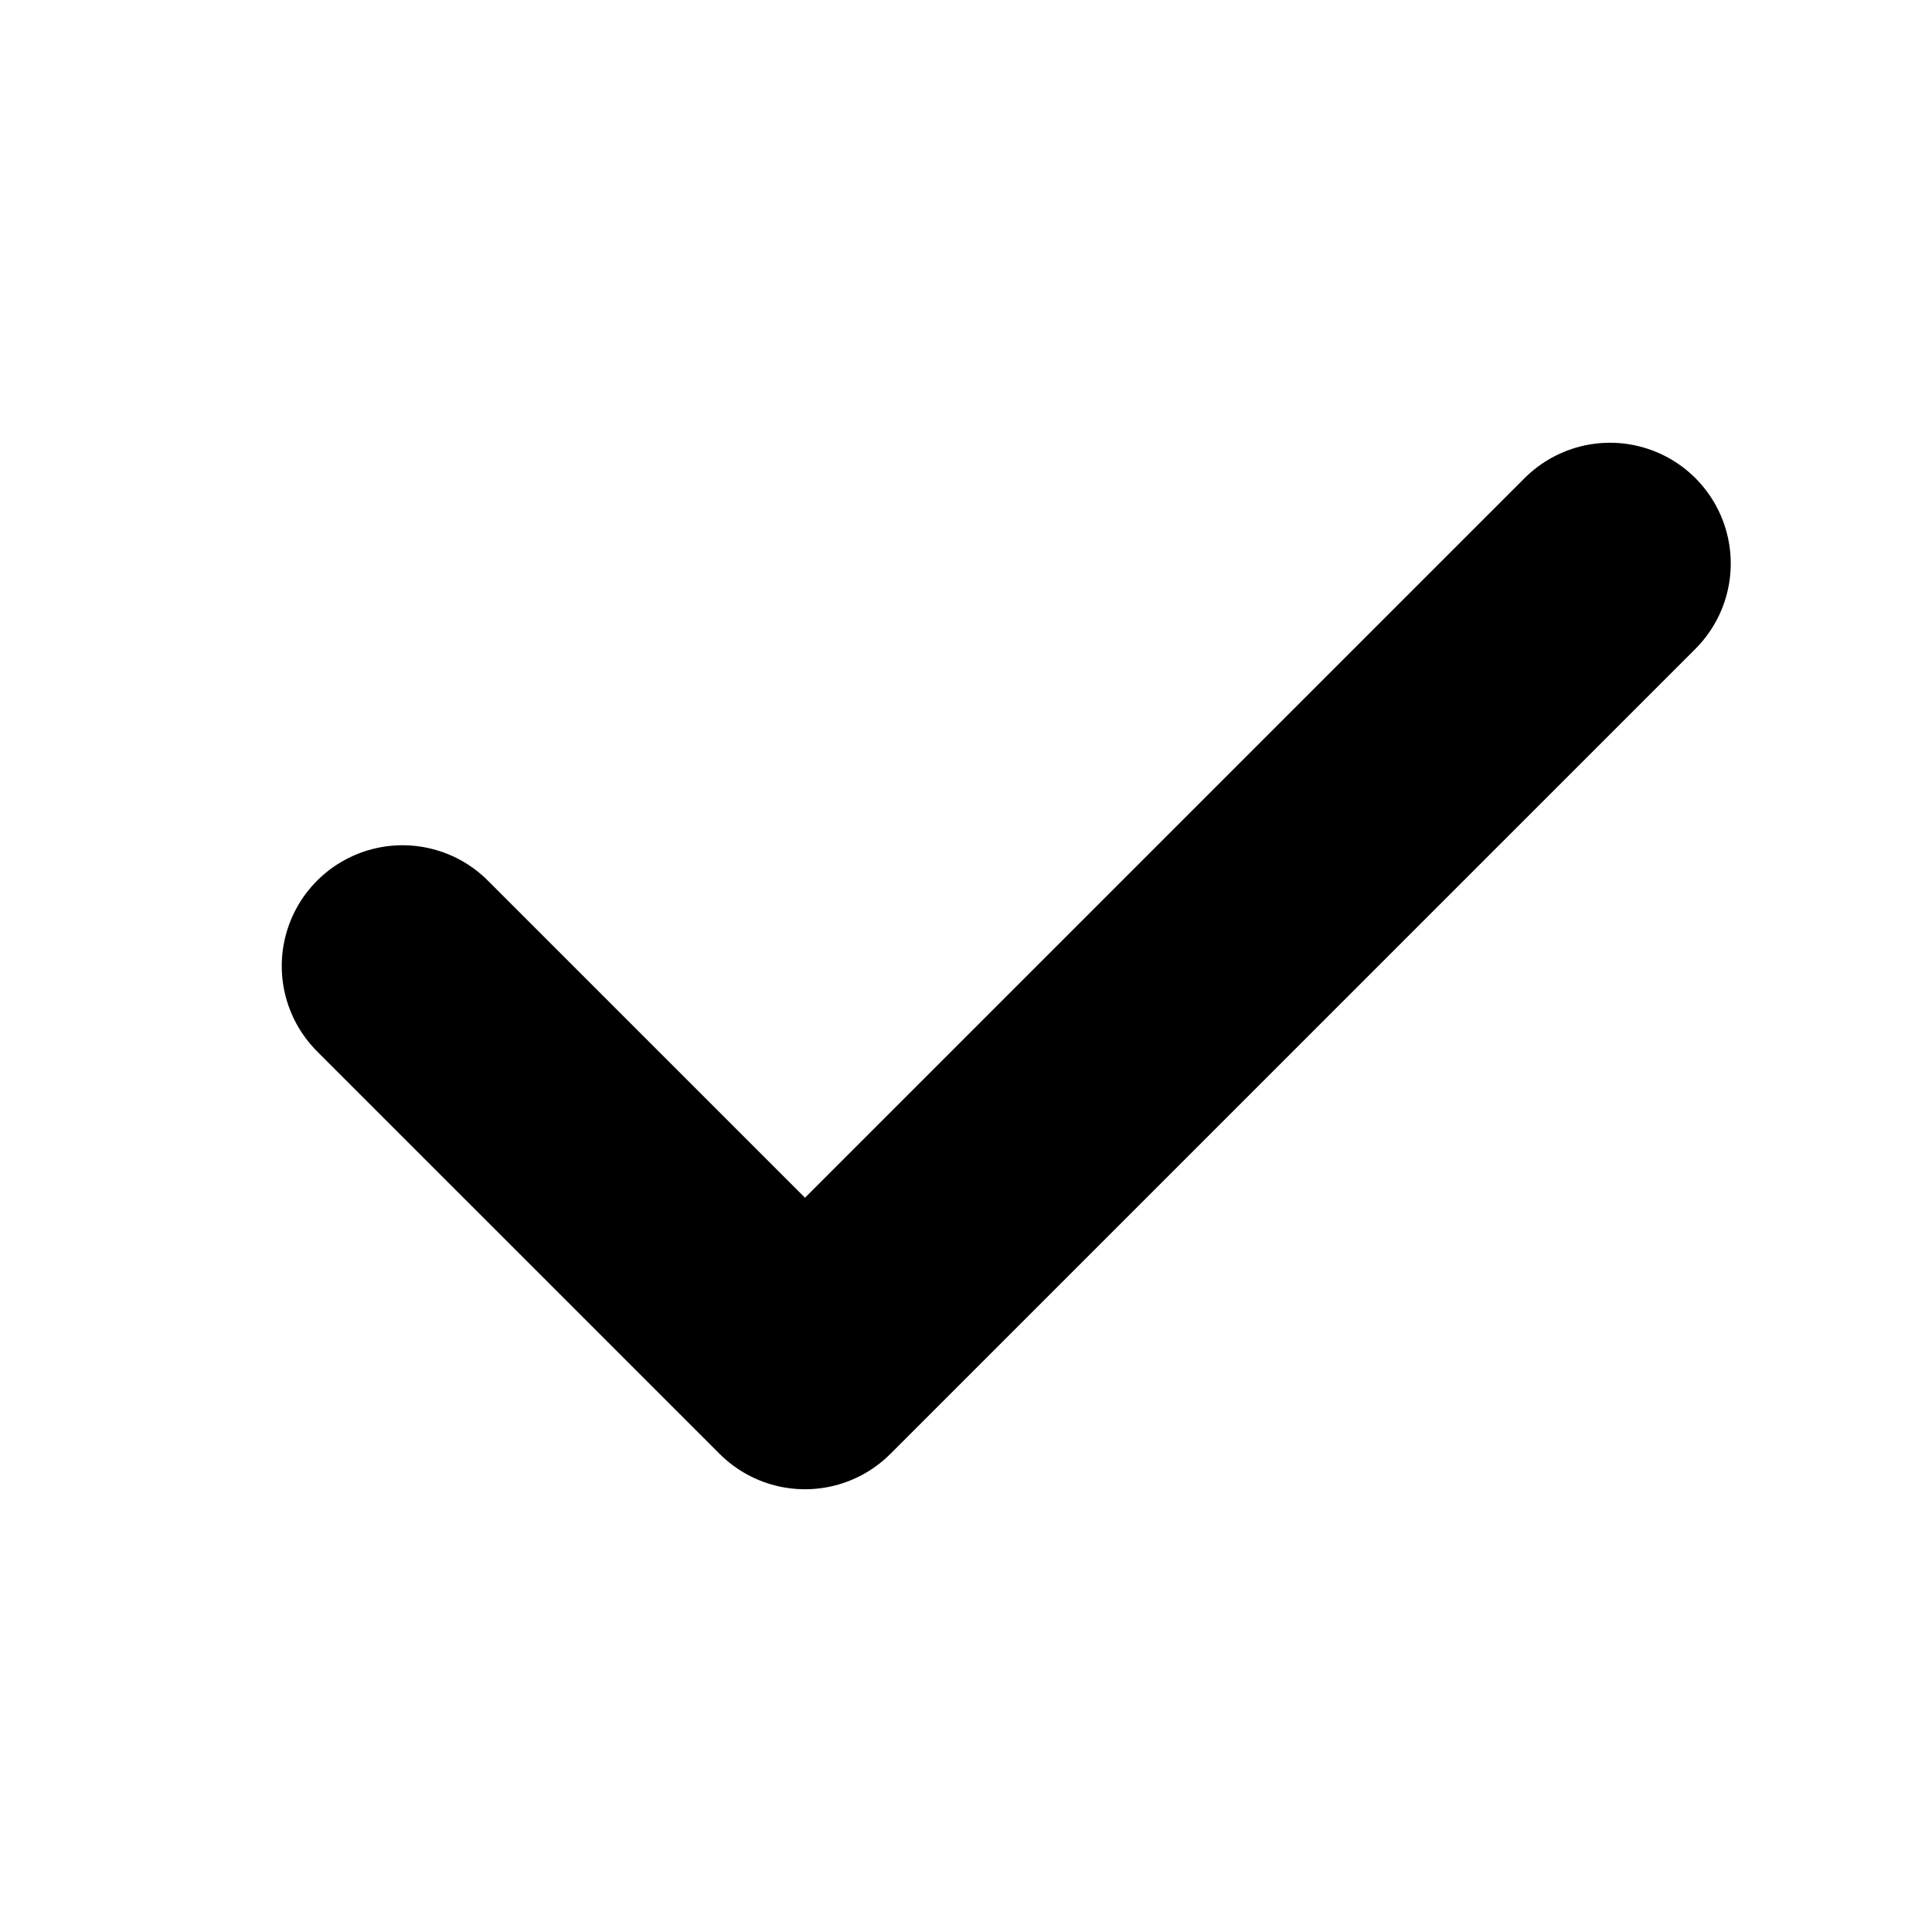
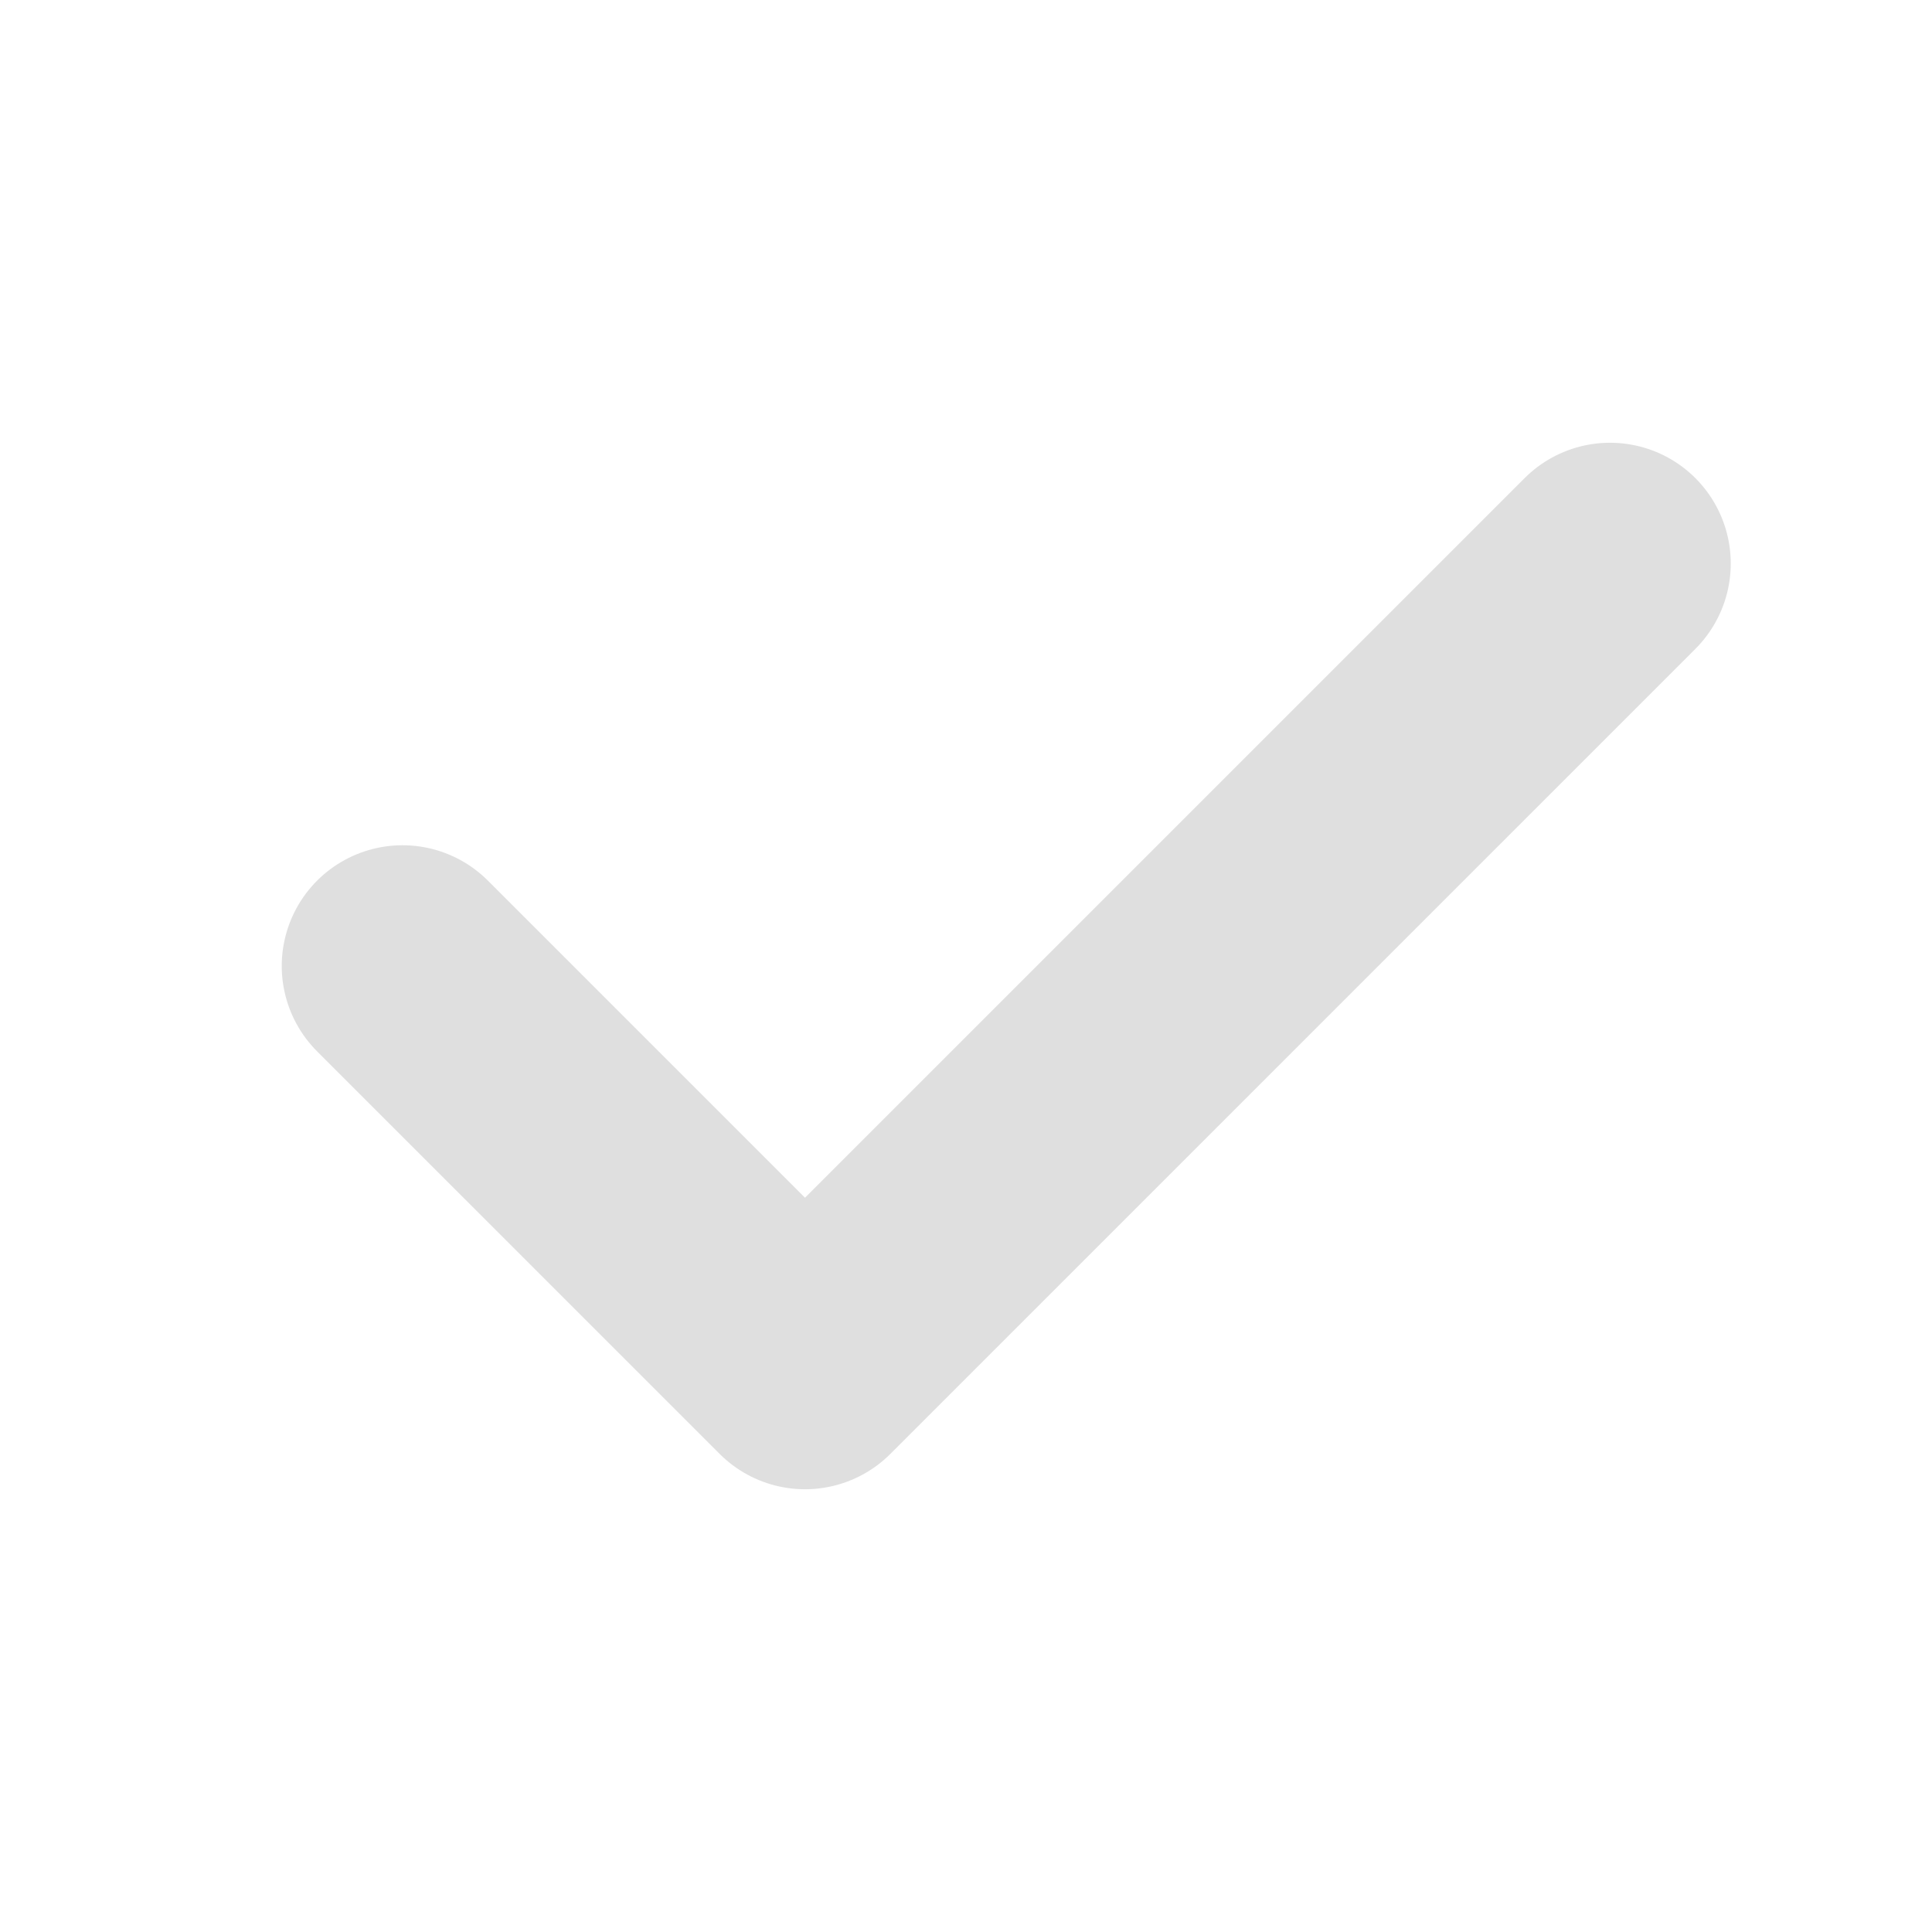
- <svg xmlns="http://www.w3.org/2000/svg" width="24" height="24" viewBox="0 0 24 24" fill="none" stroke="currentColor" stroke-width="3" stroke-linecap="round" stroke-linejoin="round" class="icon icon-tabler icons-tabler-outline icon-tabler-check">
+ <svg xmlns="http://www.w3.org/2000/svg" width="24" height="24" viewBox="0 0 24 24" fill="none" stroke="#dfdfdf" stroke-width="3" stroke-linecap="round" stroke-linejoin="round" class="icon icon-tabler icons-tabler-outline icon-tabler-check">
  <path stroke="none" d="M0 0h24v24H0z" fill="none" />
  <path d="M5 12l5 5l10 -10" />
</svg>
